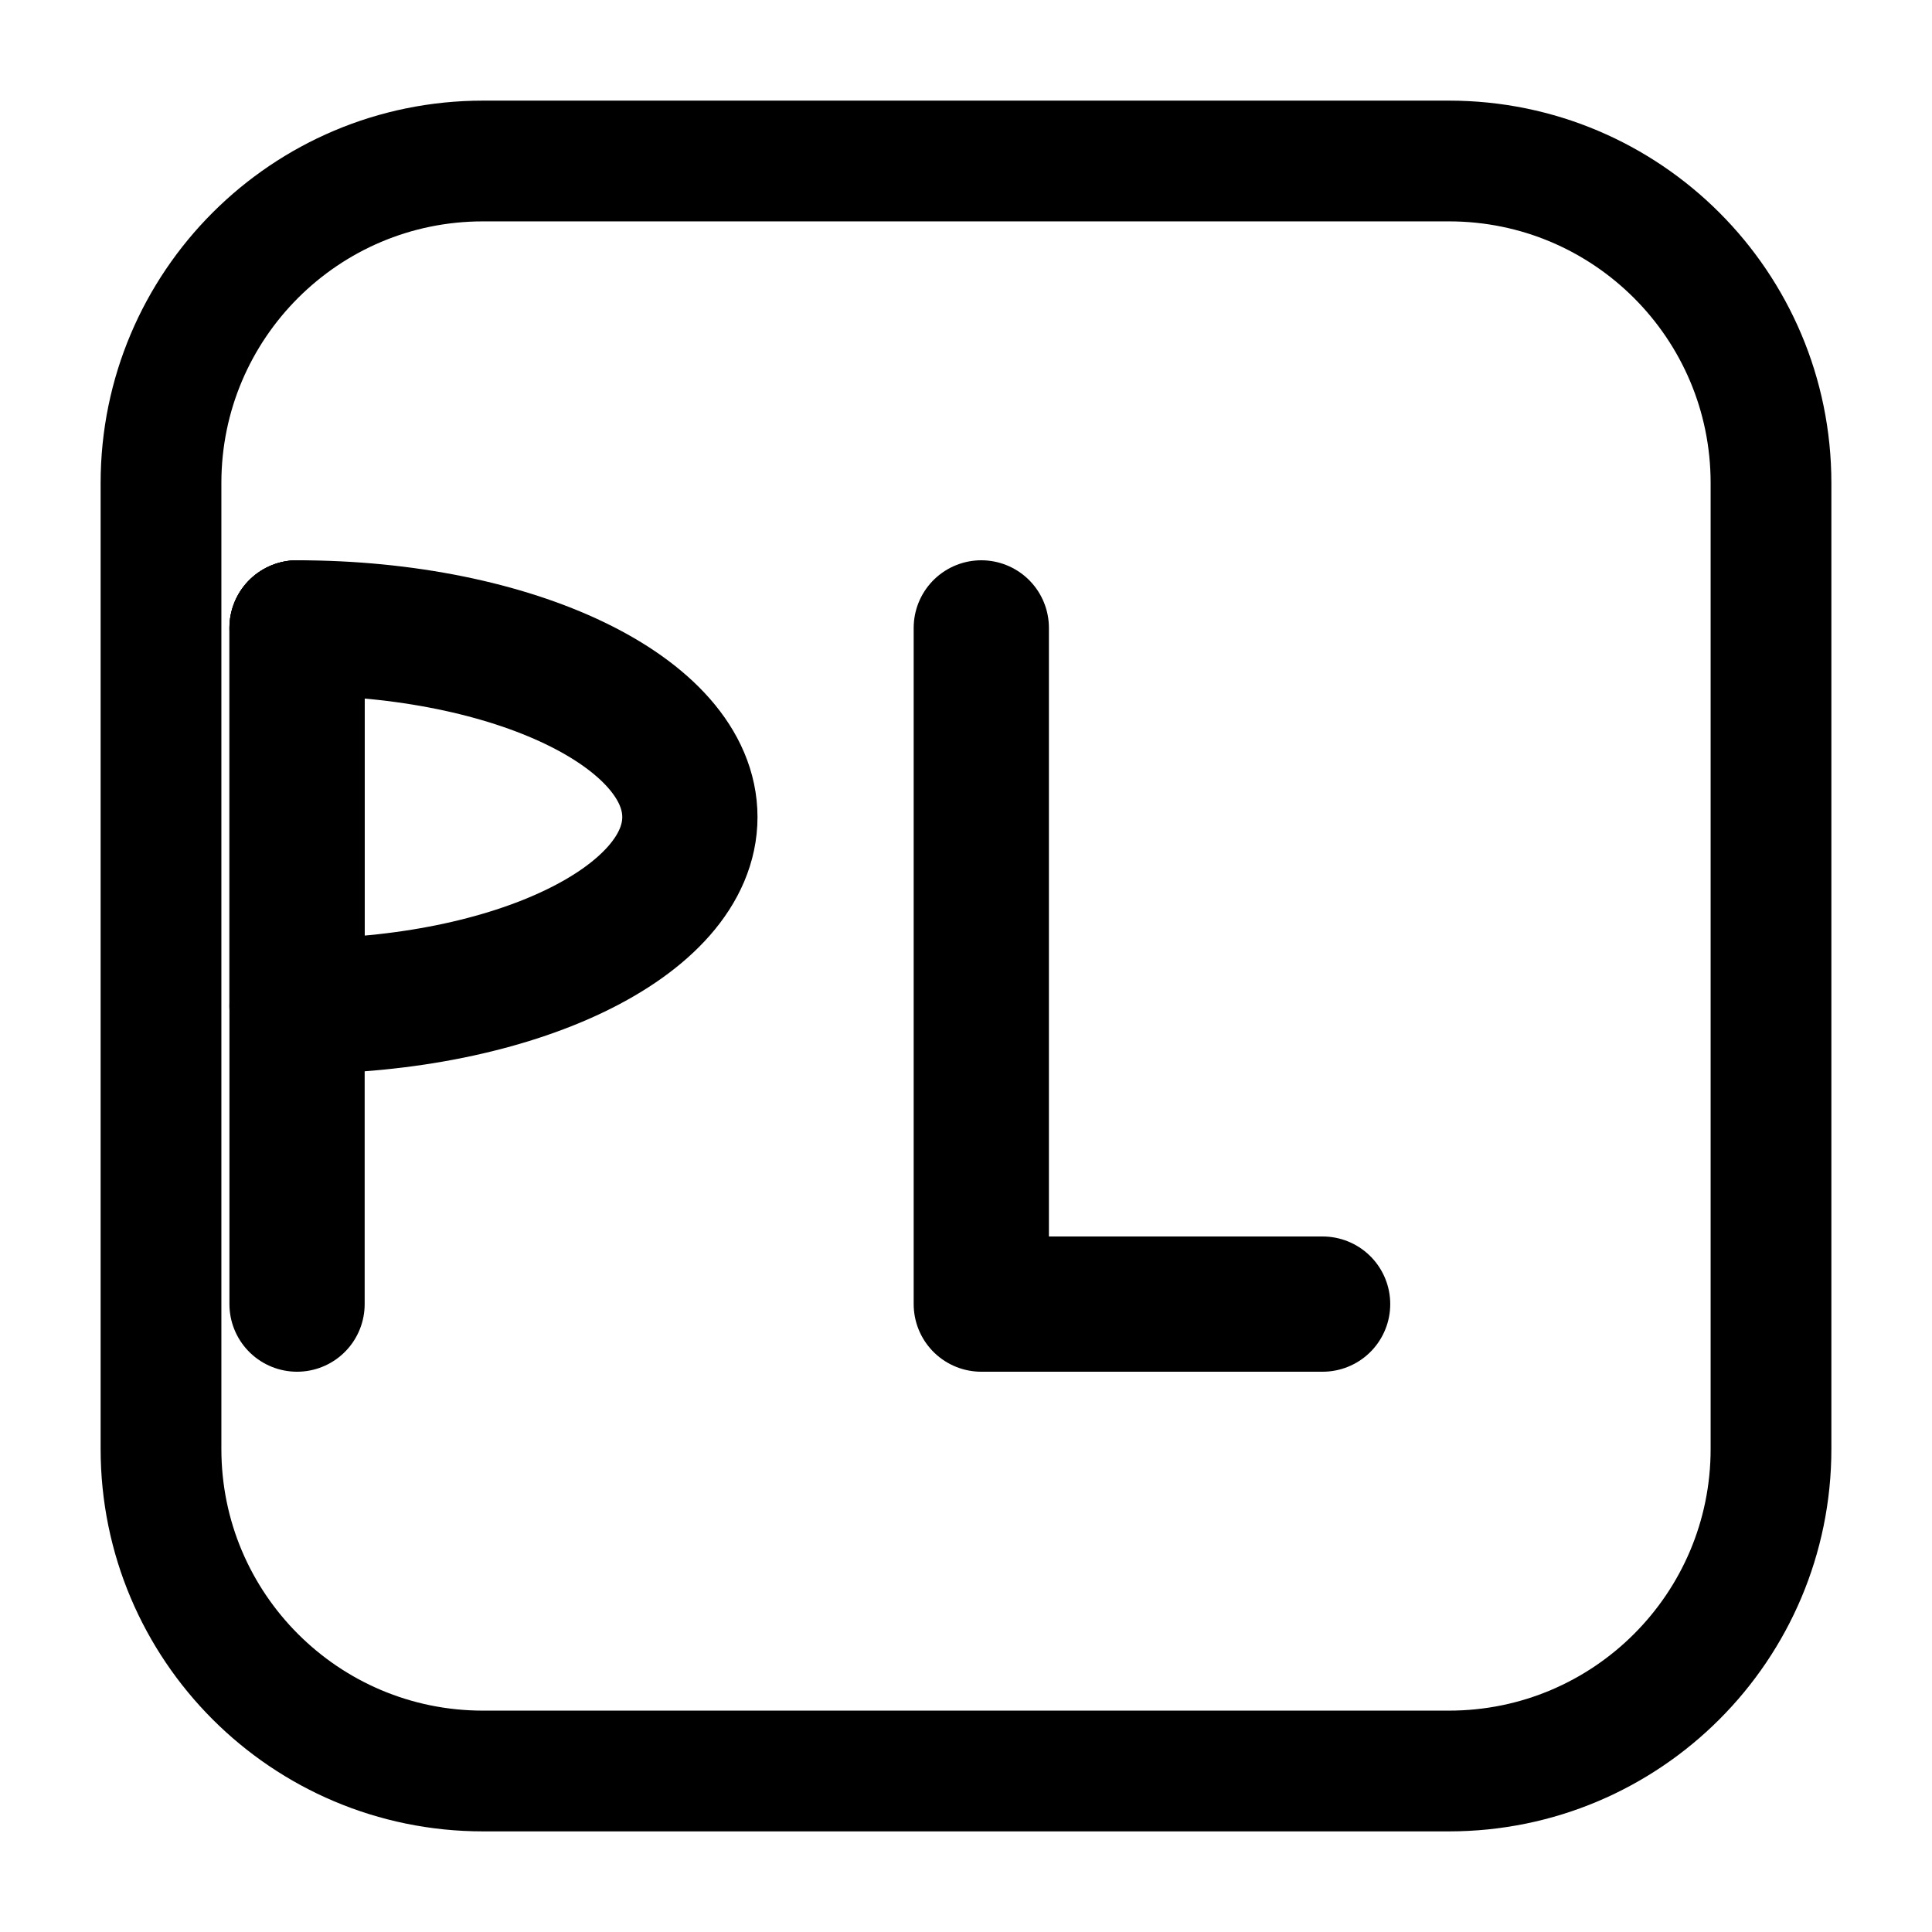
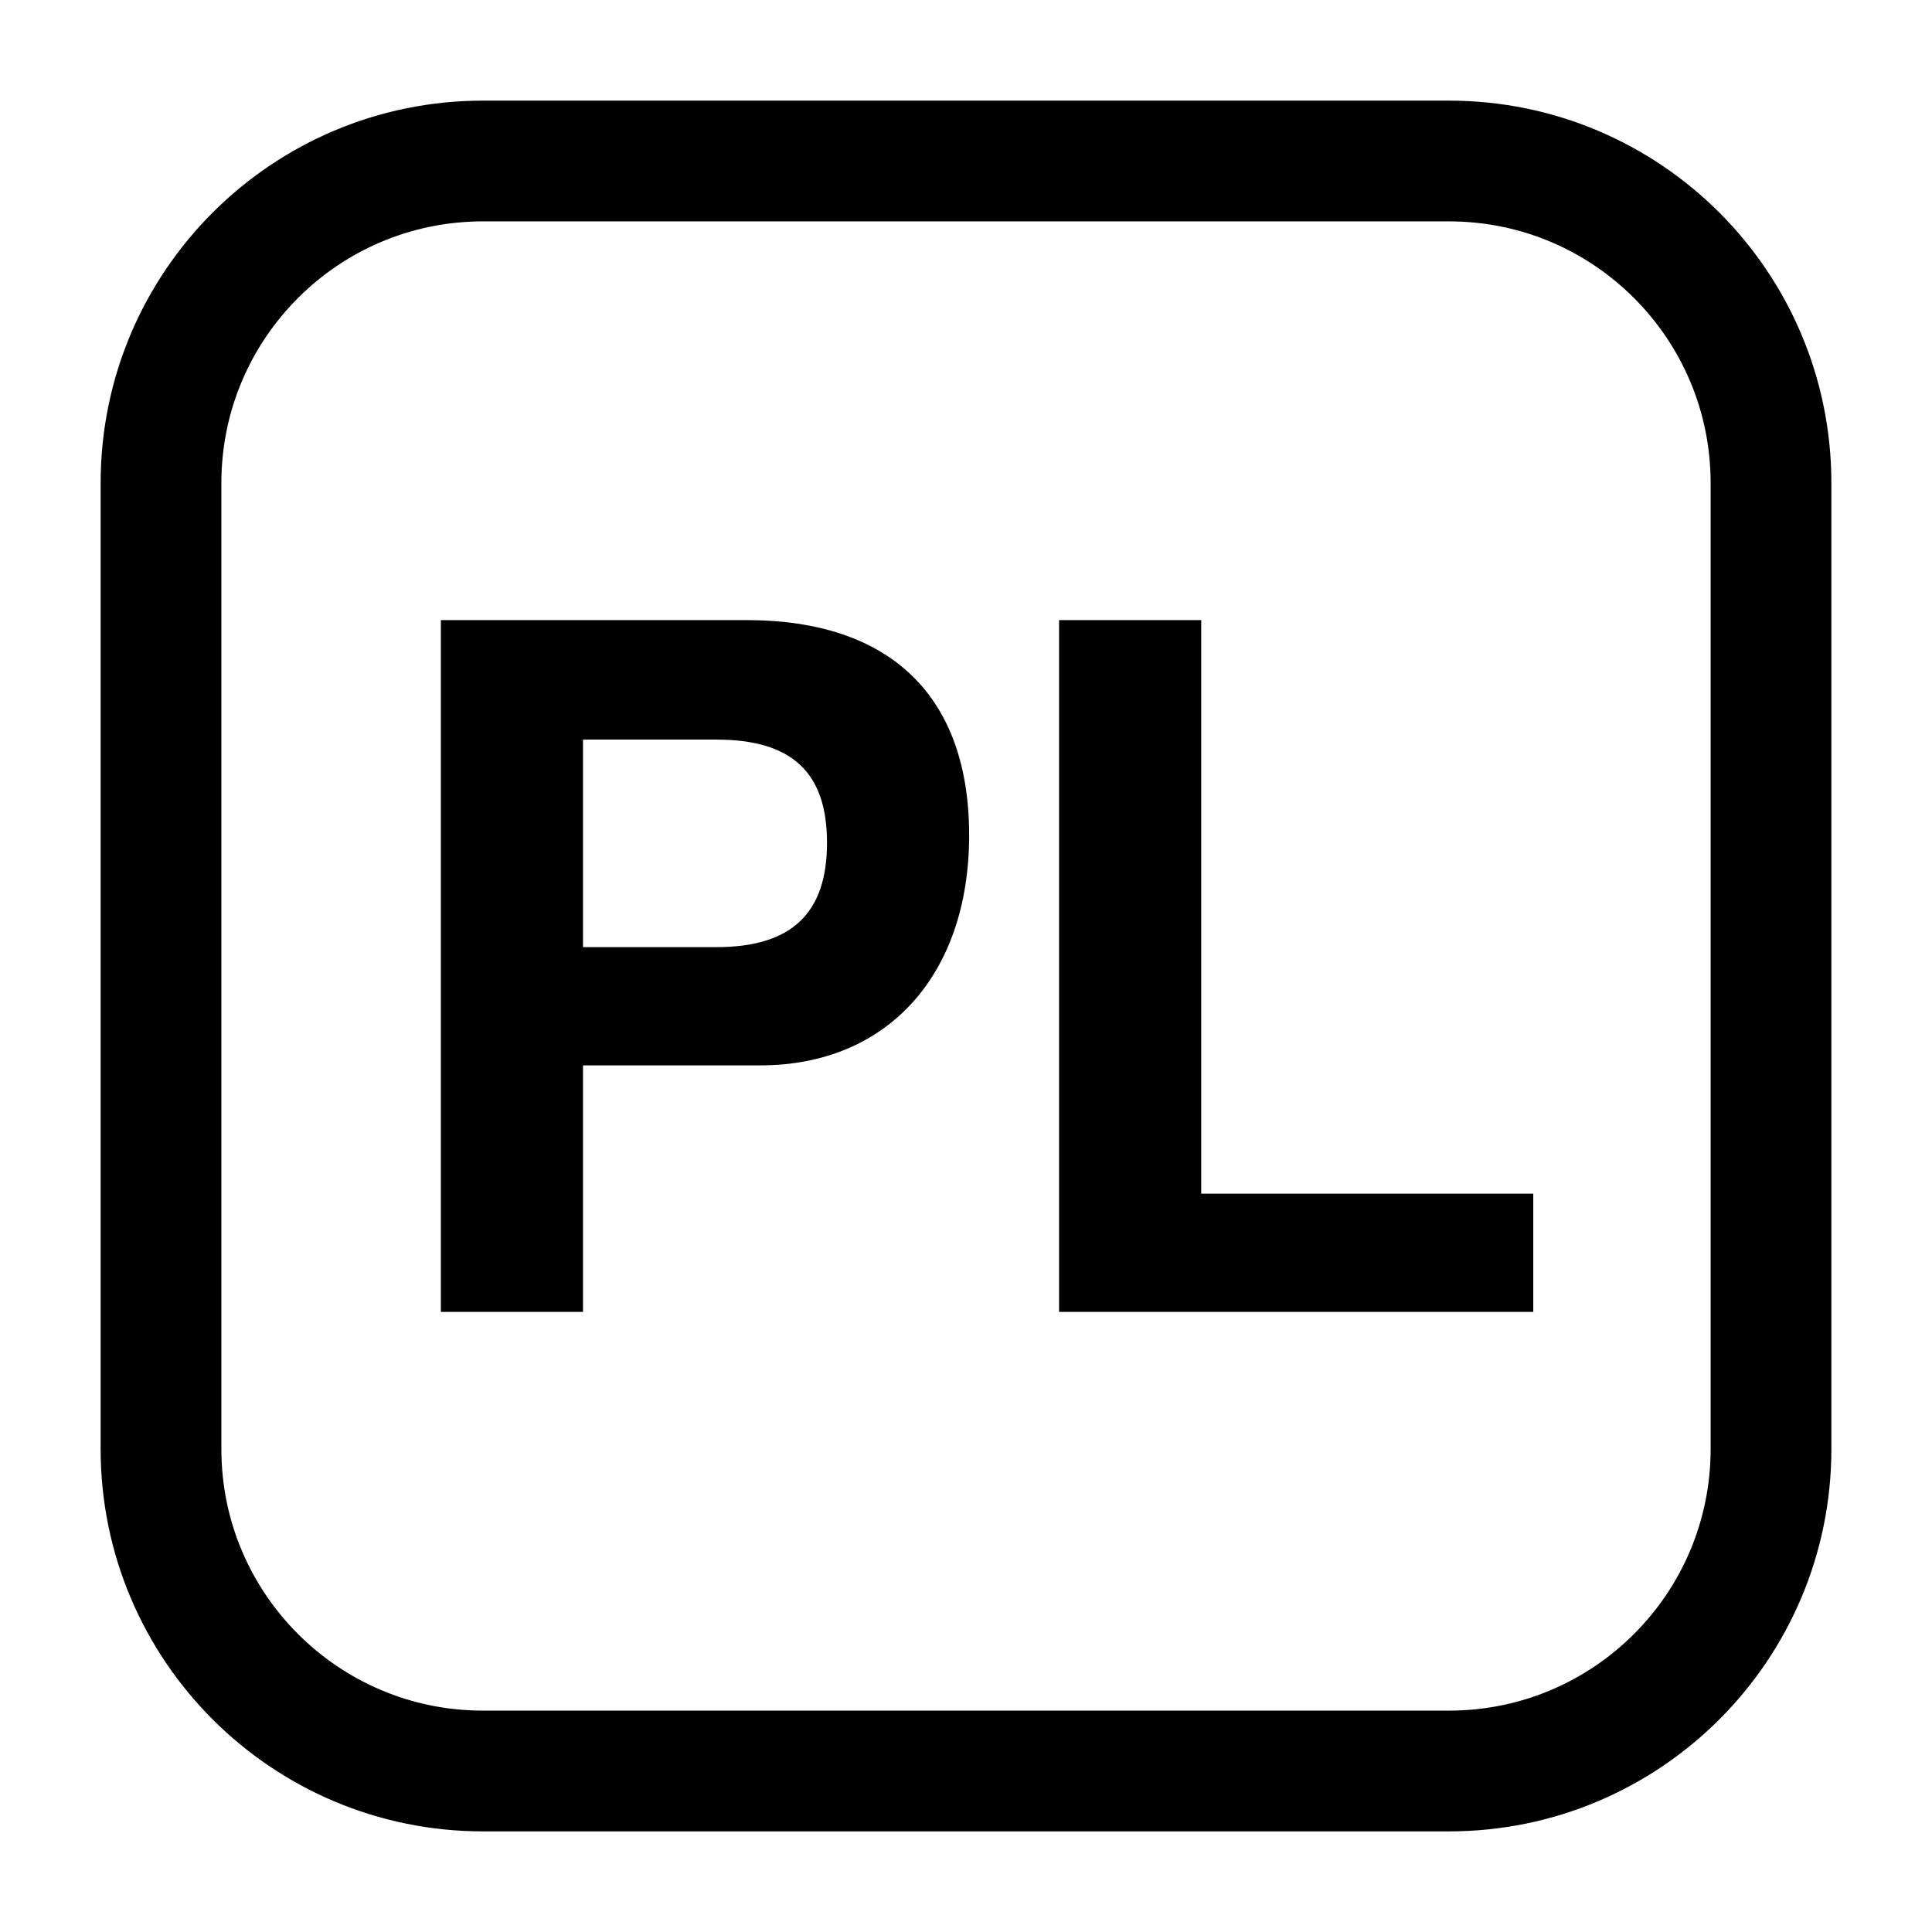
<svg xmlns="http://www.w3.org/2000/svg" viewBox="0 0 24 24" fill="none" stroke="currentColor" stroke-linecap="round" stroke-linejoin="round">
  <rect x="2" y="2" width="20" height="20" rx="4" stroke-width="1.5" />
-   <path stroke-width="1.68" d="M3.69 7.8 L3.69 16.2" />
-   <path stroke-width="1.68" d="M3.69 7.8 L3.69 12.5" />
-   <path stroke-width="1.68" d="M3.69 7.8 C6.39 7.8 8.57 8.85 8.57 10.15 C8.57 11.45 6.39 12.5 3.69 12.5" />
-   <path stroke-width="1.68" d="M12.19 7.8 L12.19 16.2 L16.43 16.2" />
+   <text x="12" y="16.3" text-anchor="middle" font-family="'Helvetica Neue', Helvetica, Arial, 'Liberation Sans', 'DejaVu Sans', sans-serif" font-weight="700" font-size="11.78" fill="currentColor" stroke="none">PL</text>
</svg>
